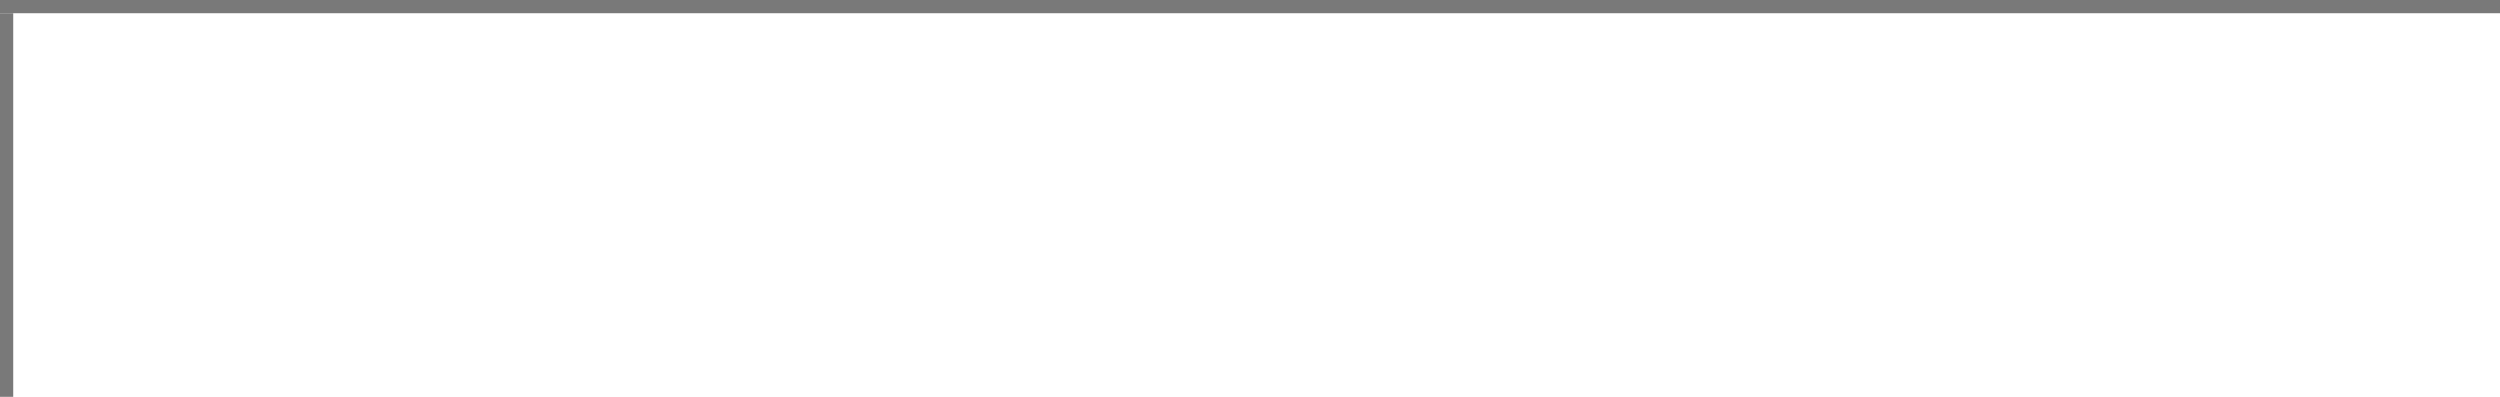
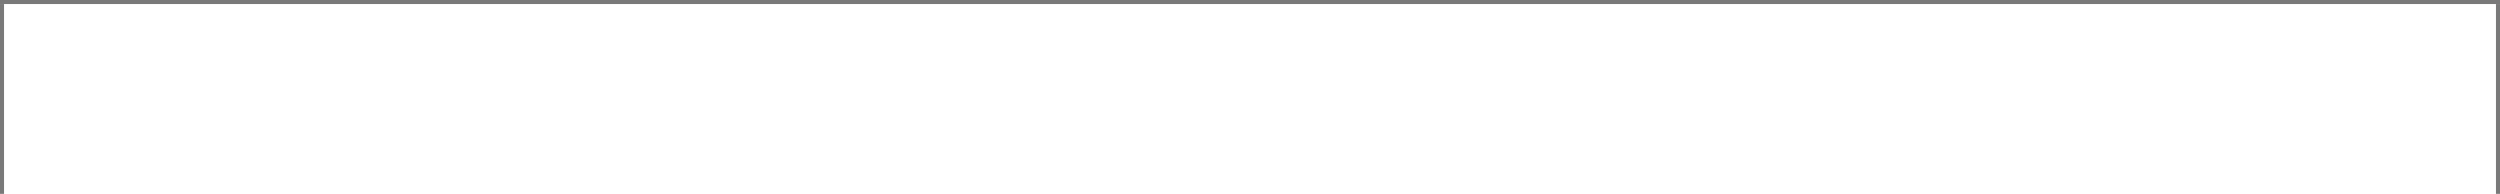
- <svg xmlns="http://www.w3.org/2000/svg" version="1.1" width="189px" height="30px" viewBox="352 1050 189 30">
-   <path d="M 1 1  L 189 1  L 189 30  L 1 30  L 1 1  Z " fill-rule="nonzero" fill="rgba(255, 255, 255, 1)" stroke="none" transform="matrix(1 0 0 1 352 1050 )" class="fill" />
-   <path d="M 0.5 1  L 0.5 30  " stroke-width="1" stroke-dasharray="0" stroke="rgba(121, 121, 121, 1)" fill="none" transform="matrix(1 0 0 1 352 1050 )" class="stroke" />
-   <path d="M 0 0.5  L 189 0.5  " stroke-width="1" stroke-dasharray="0" stroke="rgba(121, 121, 121, 1)" fill="none" transform="matrix(1 0 0 1 352 1050 )" class="stroke" />
+ <svg xmlns="http://www.w3.org/2000/svg" version="1.1" width="619px" height="48px" viewBox="541 78 619 48">
+   <path d="M 1 1  L 618 1  L 618 48  L 1 48  L 1 1  Z " fill-rule="nonzero" fill="rgba(255, 255, 255, 1)" stroke="none" transform="matrix(1 0 0 1 541 78 )" class="fill" />
+   <path d="M 0.5 1  L 0.5 48  " stroke-width="1" stroke-dasharray="0" stroke="rgba(121, 121, 121, 1)" fill="none" transform="matrix(1 0 0 1 541 78 )" class="stroke" />
+   <path d="M 0 0.5  L 619 0.5  " stroke-width="1" stroke-dasharray="0" stroke="rgba(121, 121, 121, 1)" fill="none" transform="matrix(1 0 0 1 541 78 )" class="stroke" />
+   <path d="M 618.5 1  L 618.5 48  " stroke-width="1" stroke-dasharray="0" stroke="rgba(121, 121, 121, 1)" fill="none" transform="matrix(1 0 0 1 541 78 )" class="stroke" />
</svg>
